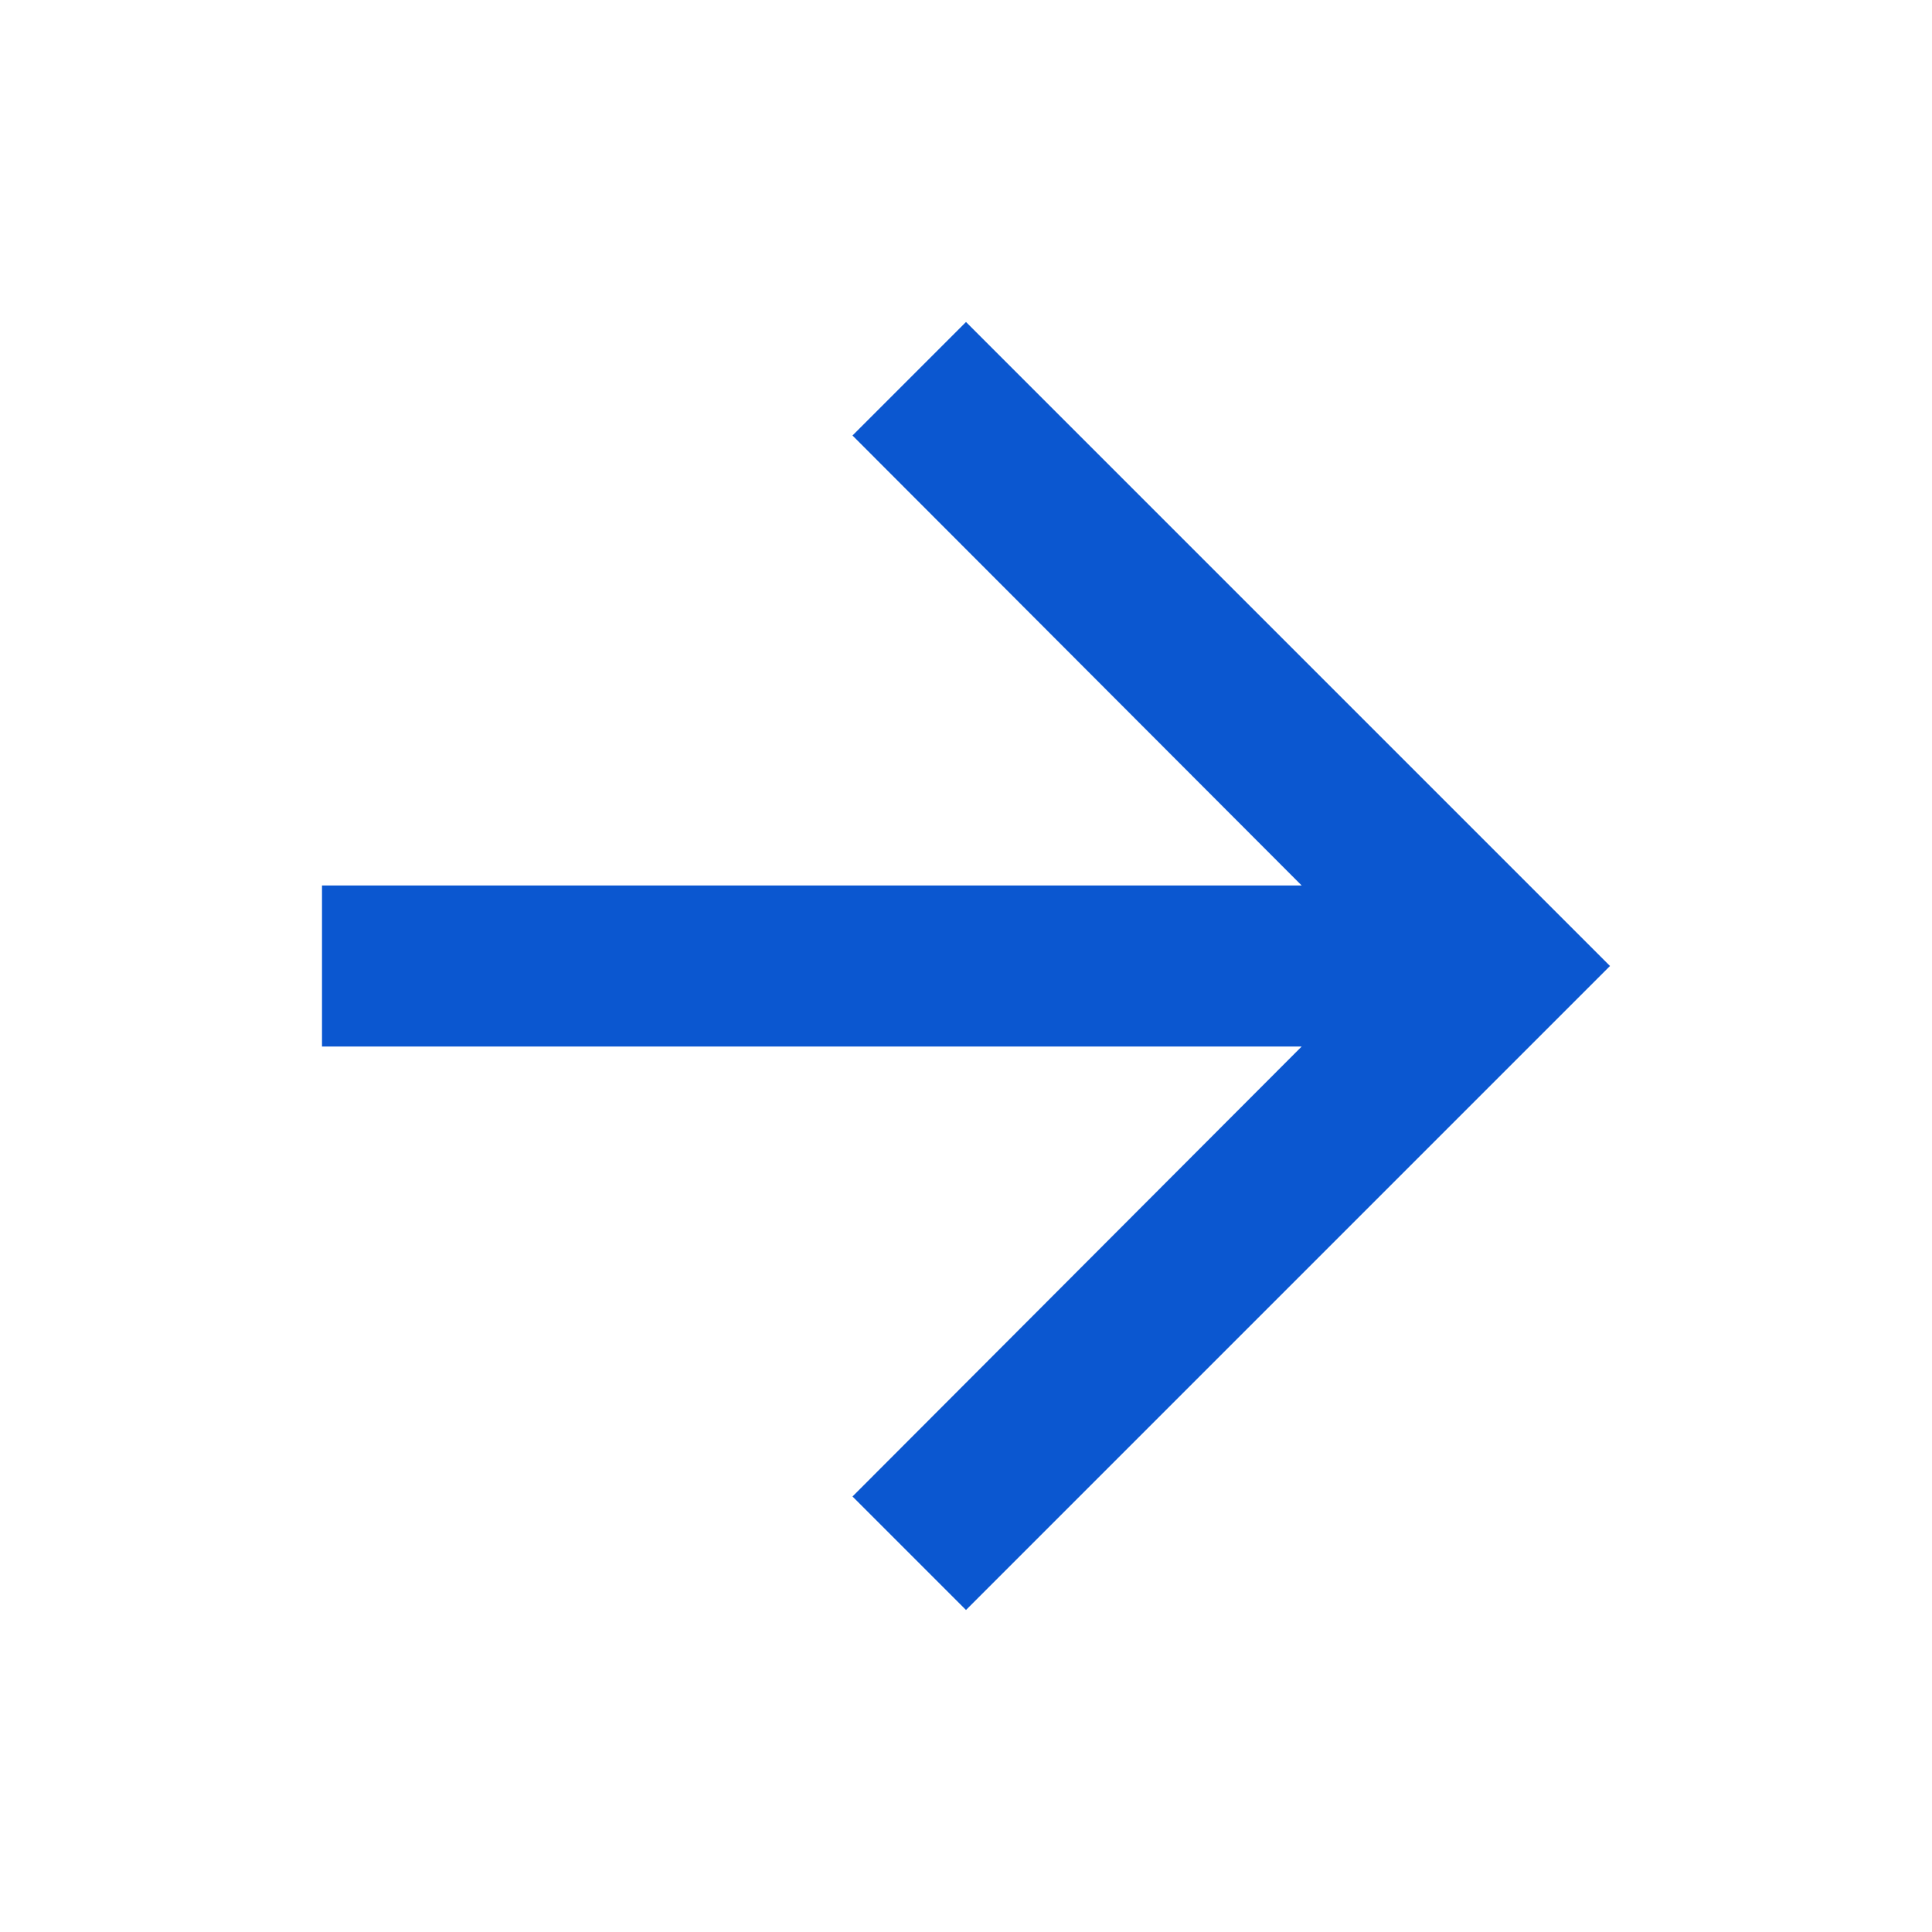
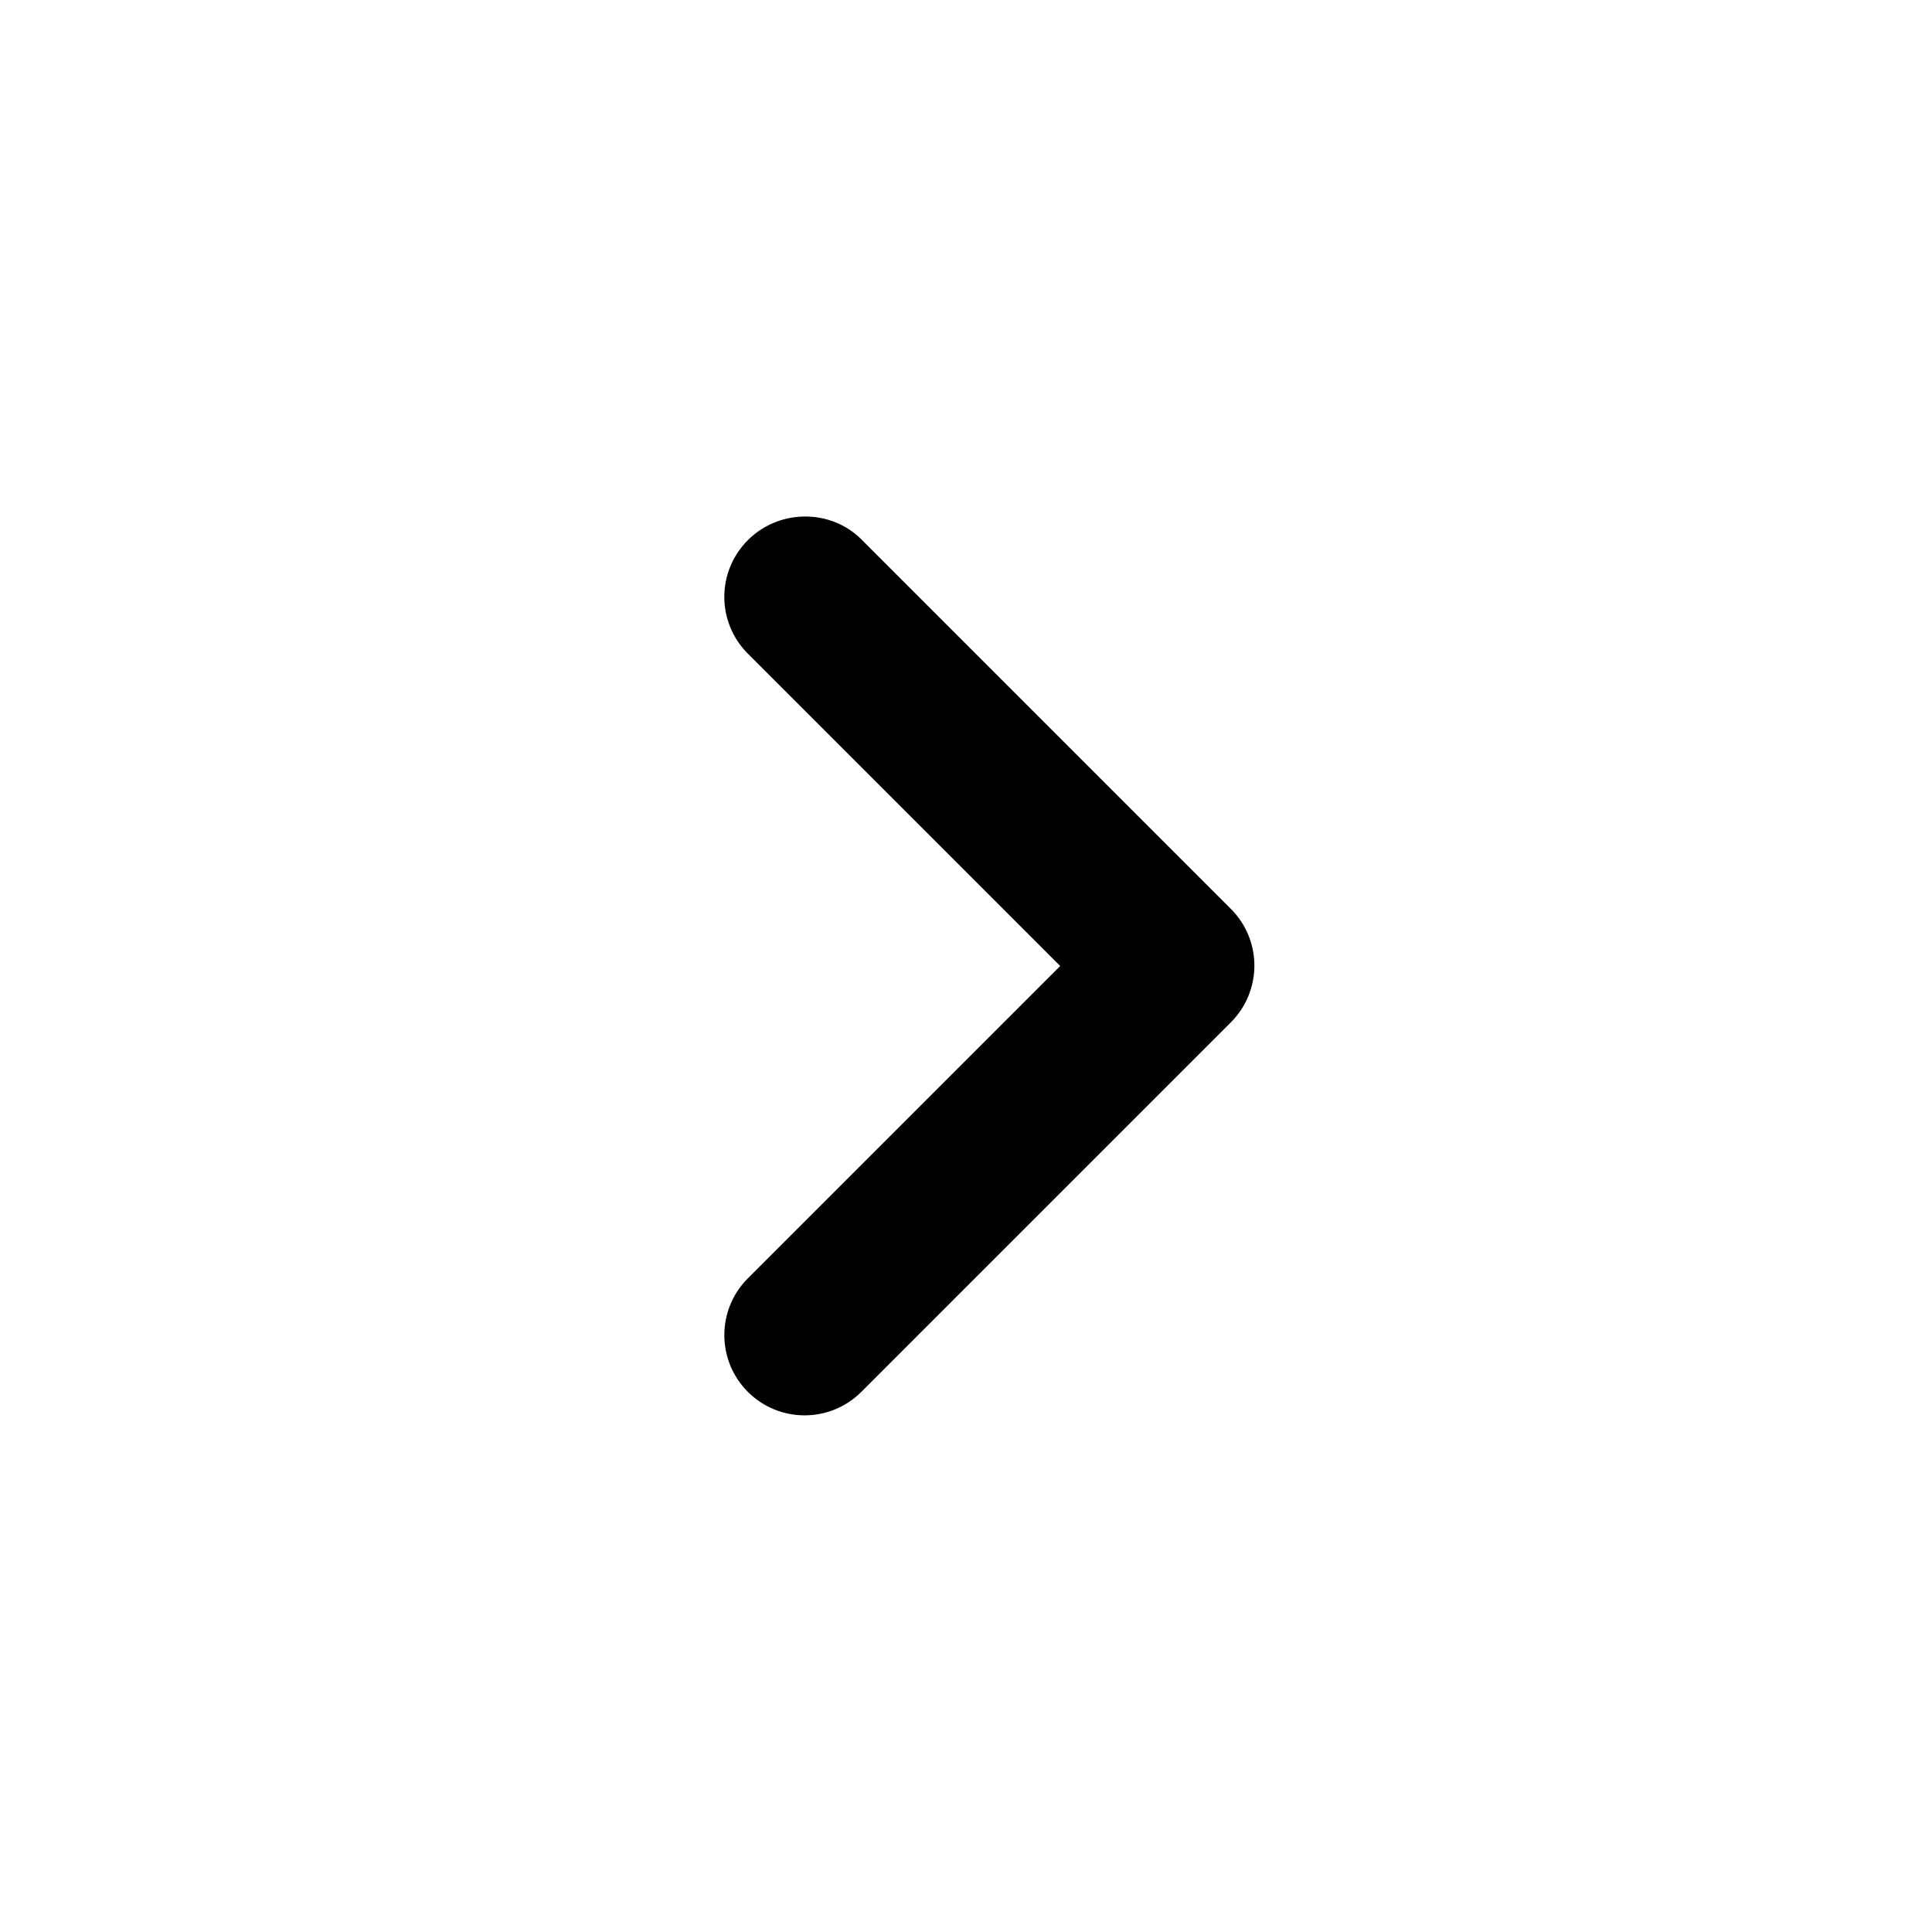
- <svg xmlns="http://www.w3.org/2000/svg" height="24" width="24" fill="#0B57D0" viewBox="0 0 24 24">
+ <svg xmlns="http://www.w3.org/2000/svg" height="24" width="24" viewBox="0 0 24 24">
  <path d="M0 0h24v24H0V0z" fill="none" />
-   <path d="M12 4l-1.41 1.41L16.17 11H4v2h12.17l-5.58 5.59L12 20l8-8-8-8z" />
+   <path d="M9.29 6.71a.996.996 0 000 1.41L13.17 12l-3.88 3.88a.996.996 0 101.41 1.41l4.59-4.59a.996.996 0 000-1.41L10.7 6.7c-.38-.38-1.02-.38-1.41.01z" />
</svg>
